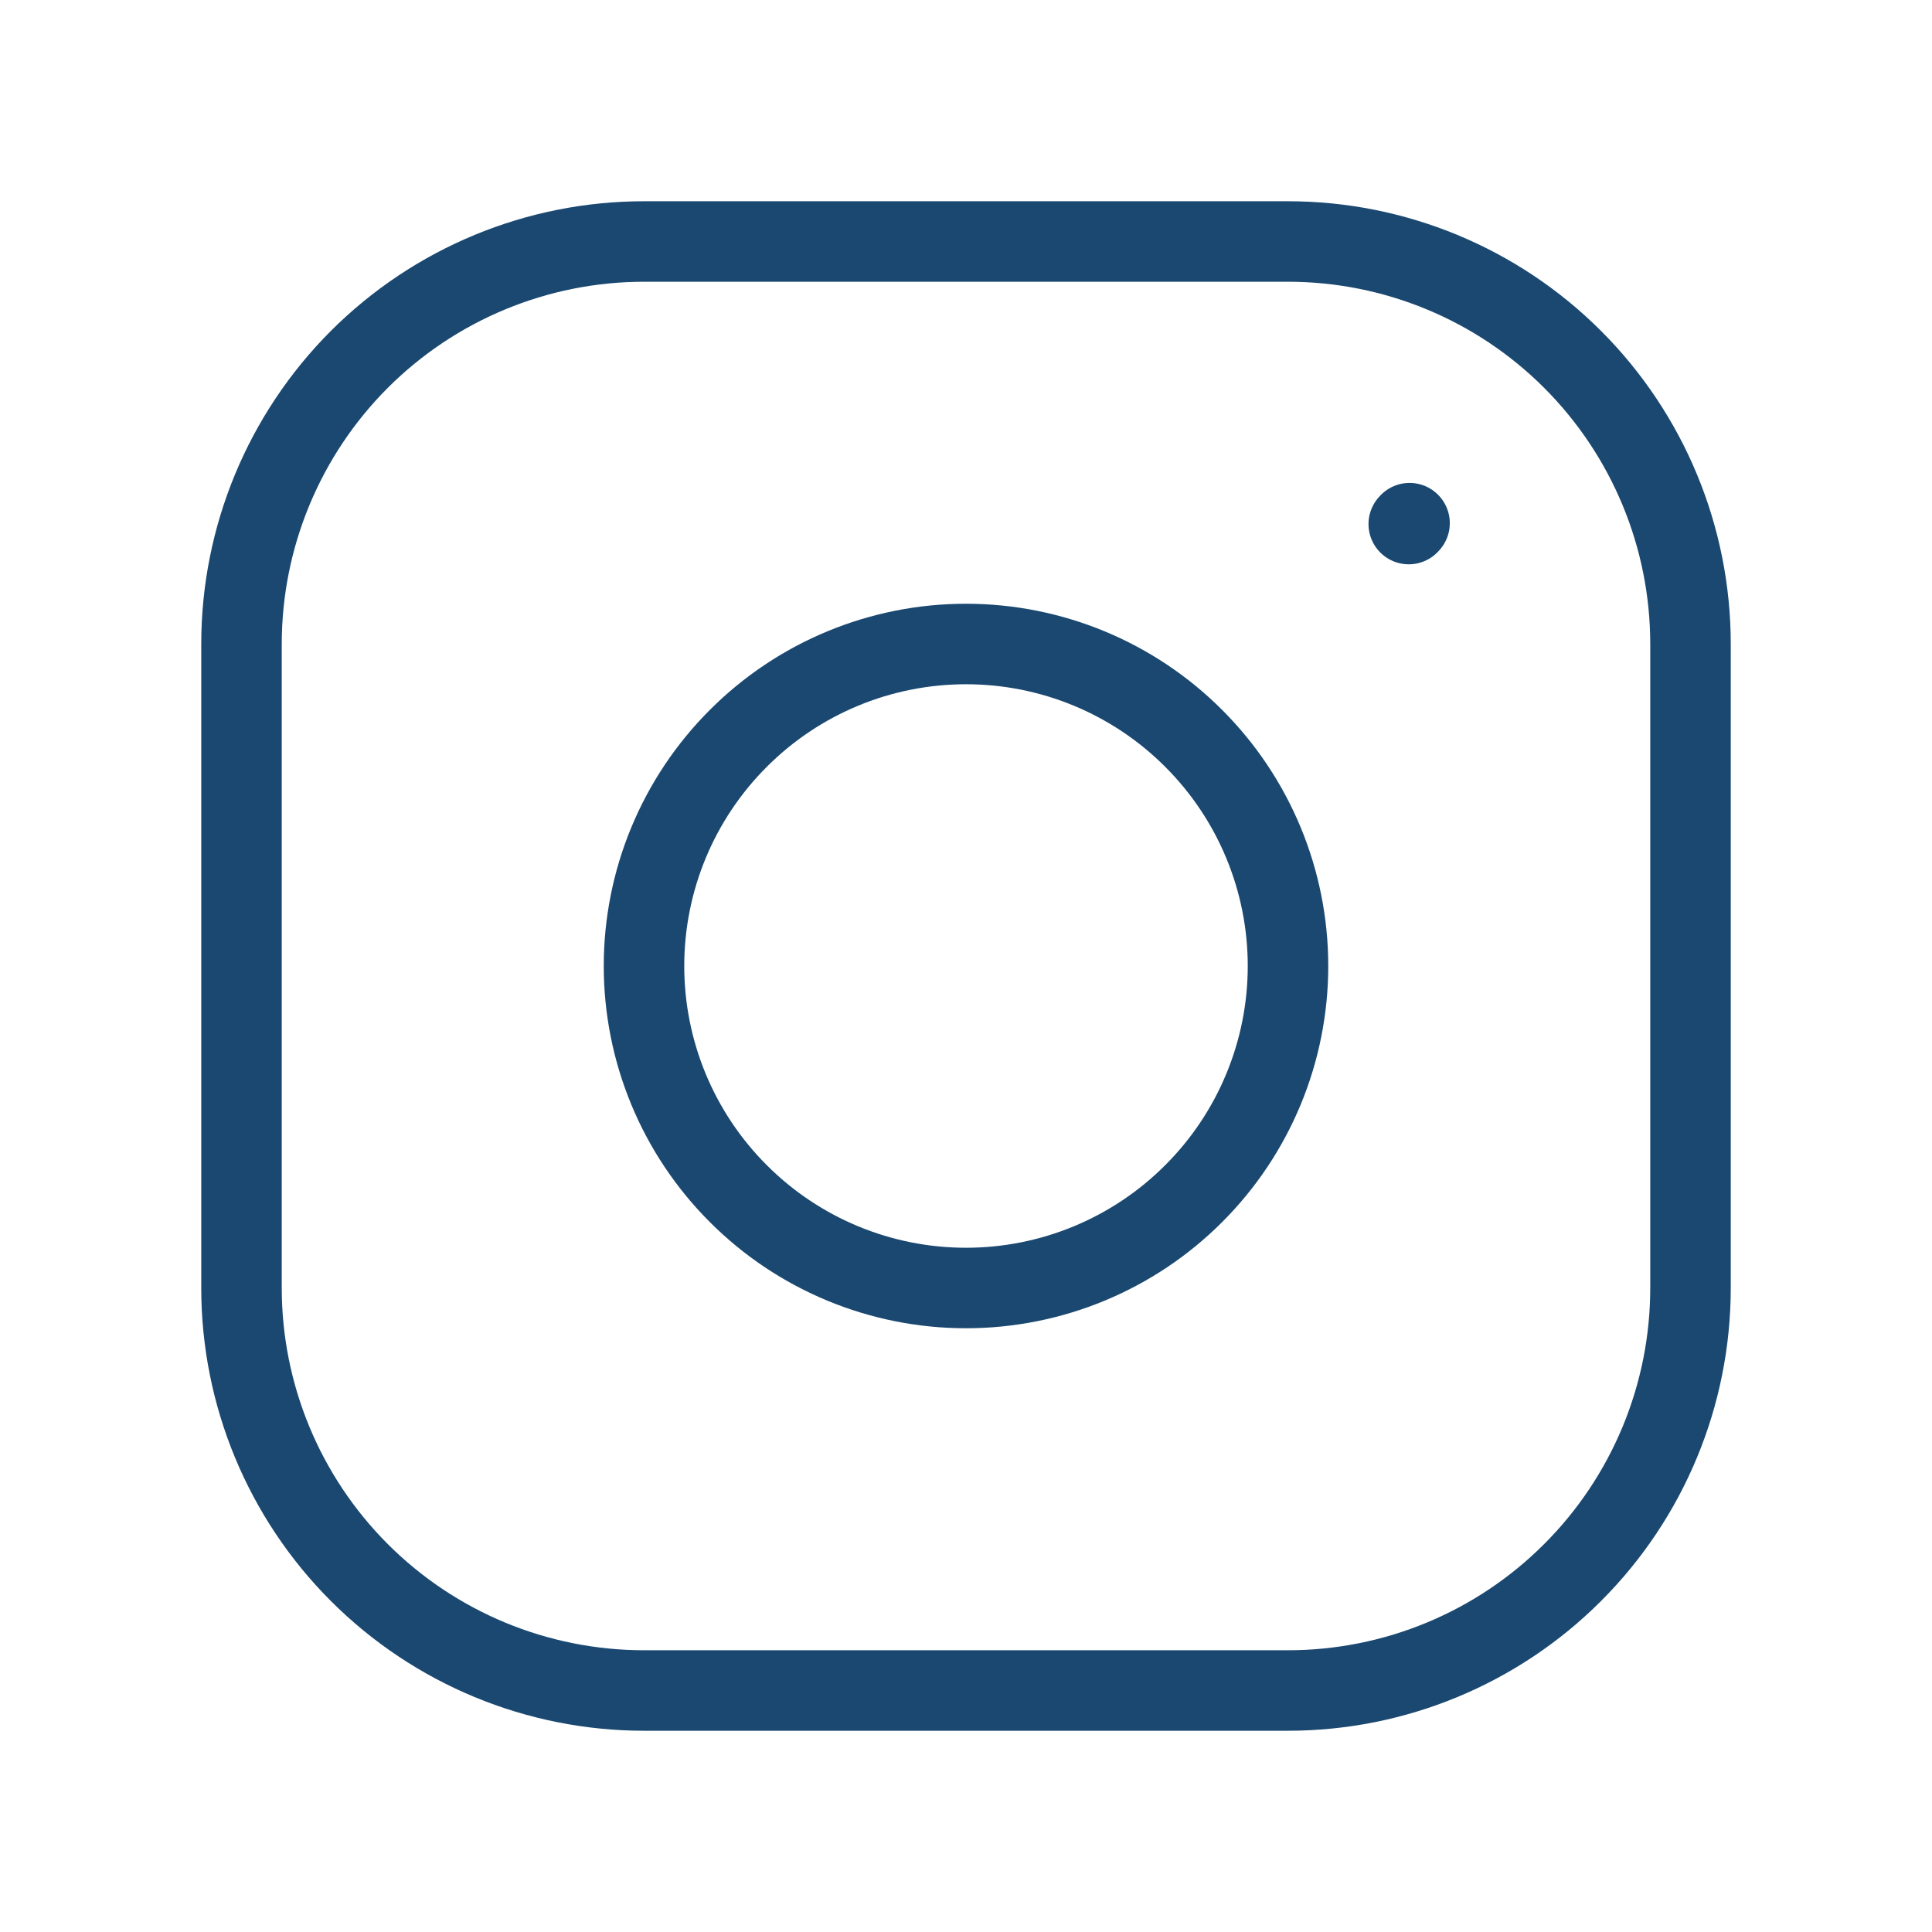
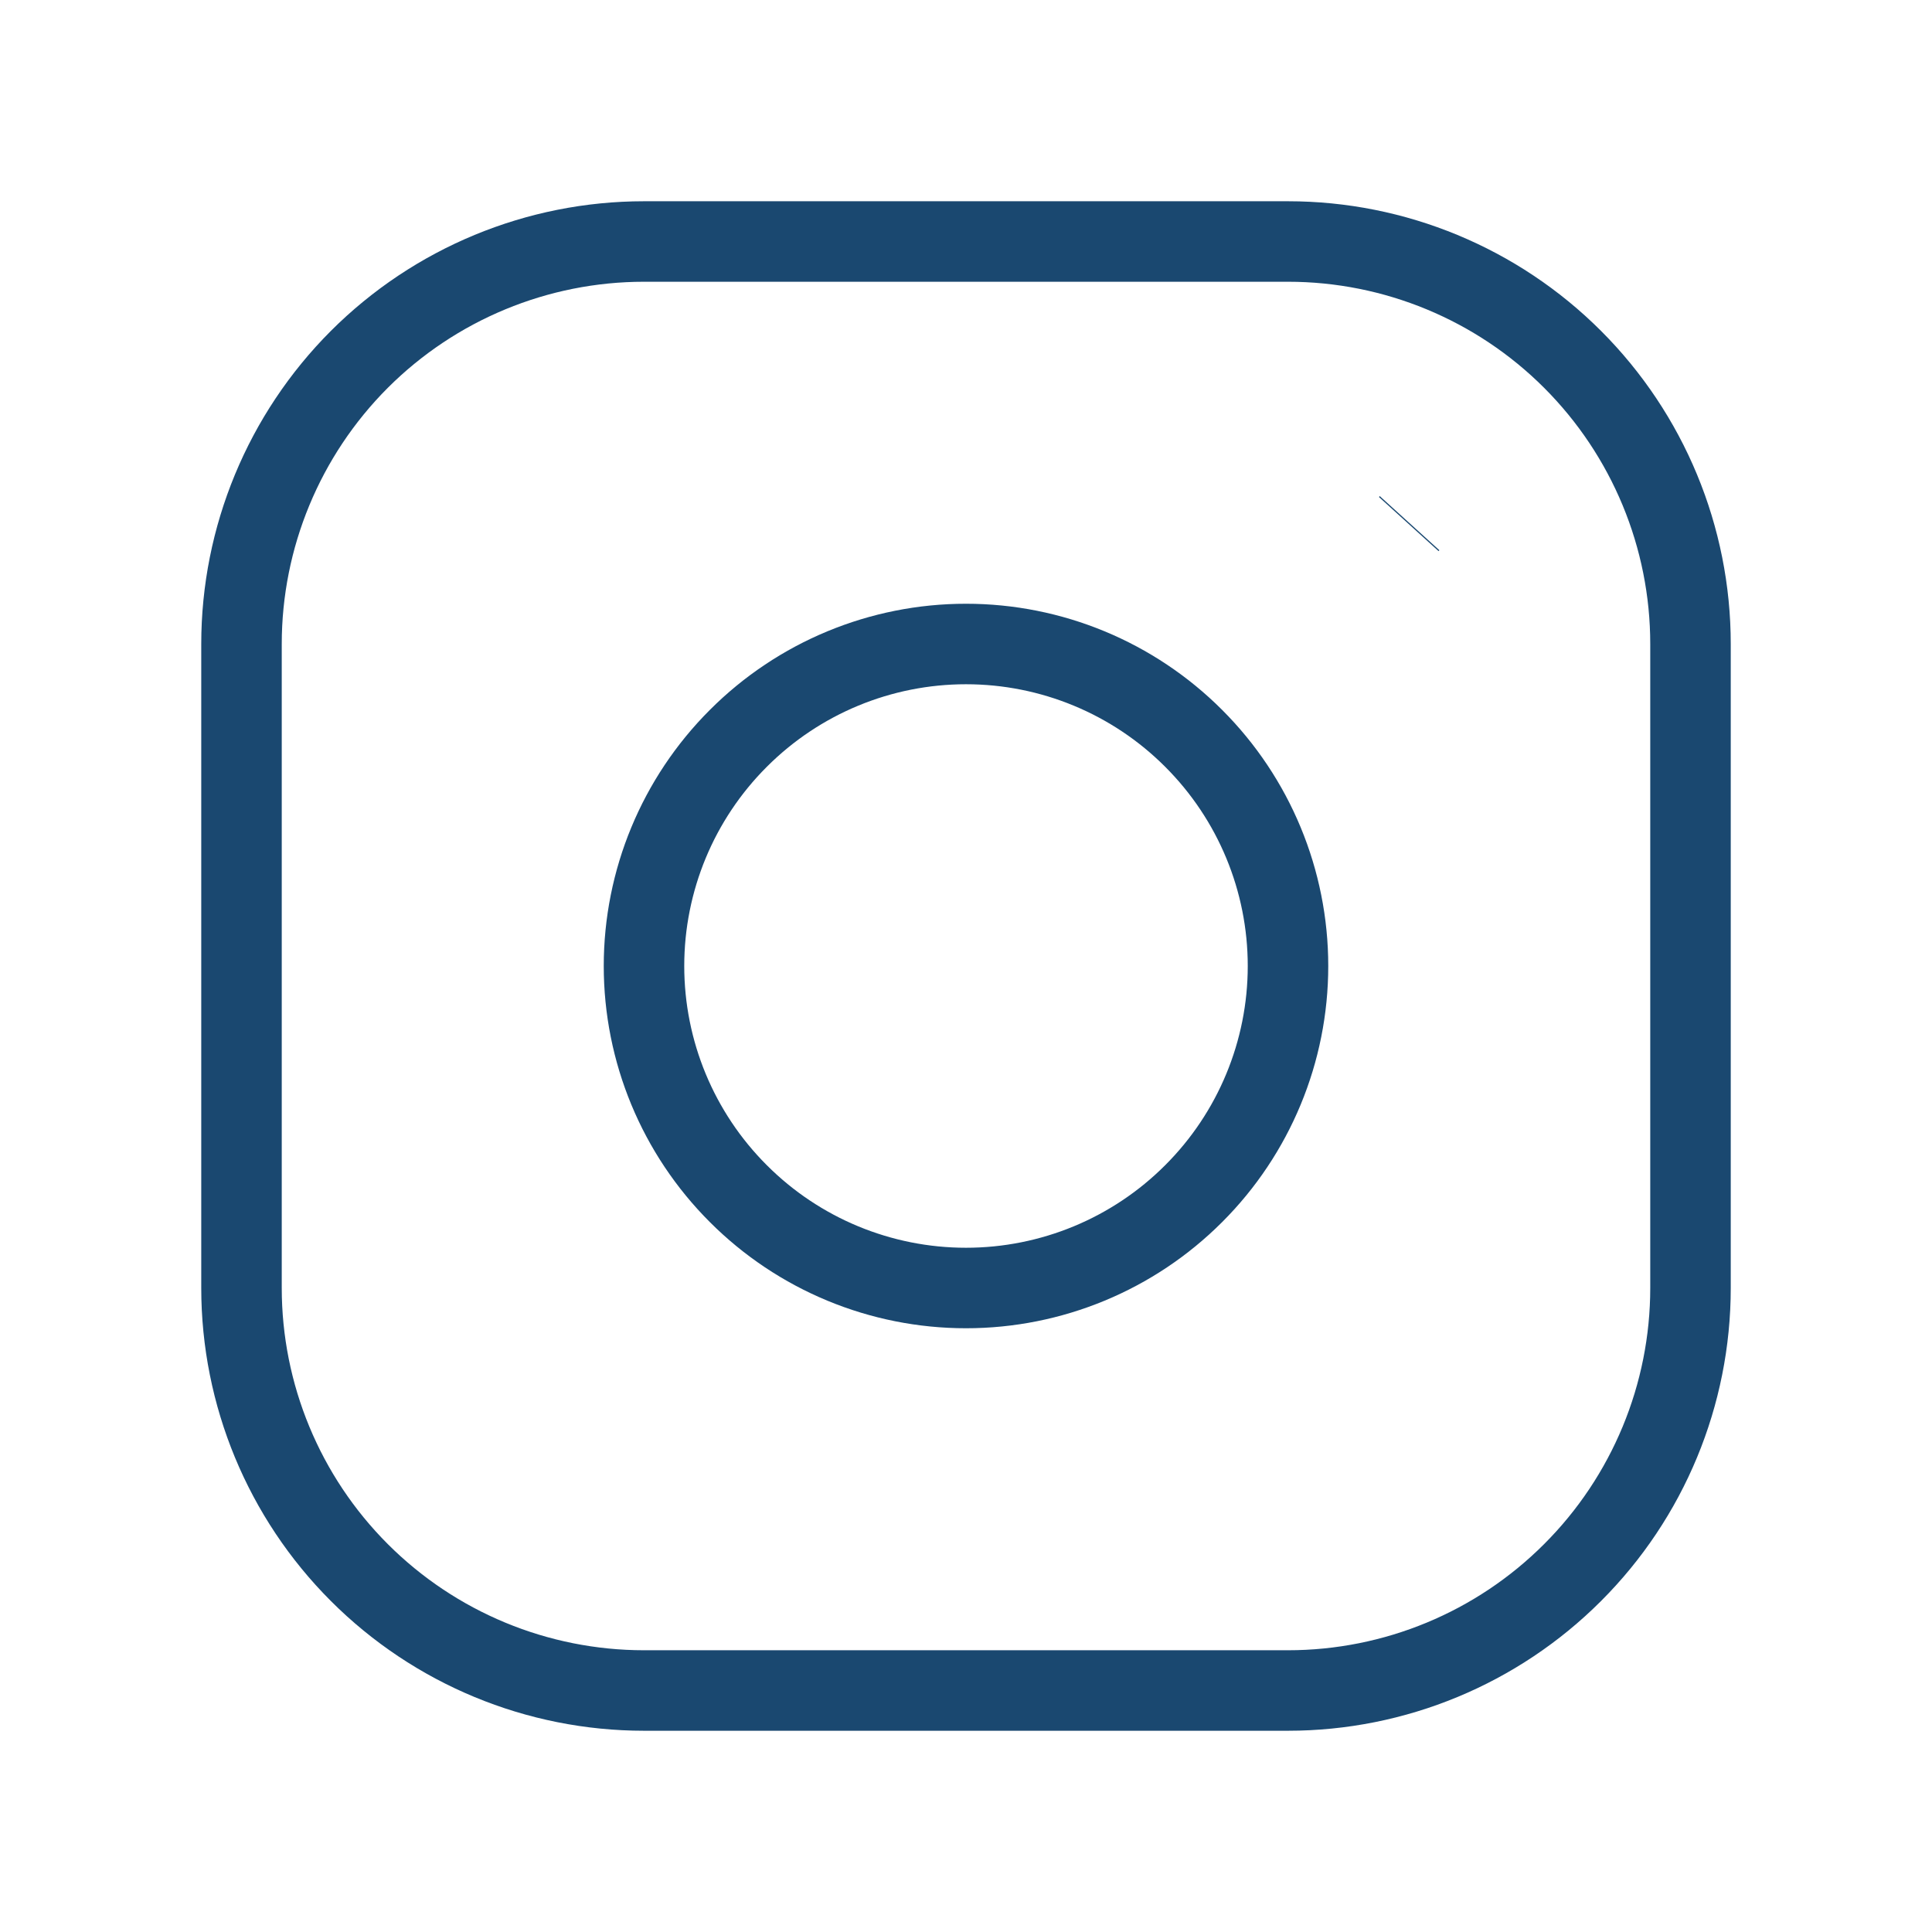
<svg xmlns="http://www.w3.org/2000/svg" width="24" height="24" viewBox="0 0 24 24" fill="none">
-   <path d="M12 16C13.061 16 14.078 15.579 14.828 14.828C15.579 14.078 16 13.061 16 12C16 10.939 15.579 9.922 14.828 9.172C14.078 8.421 13.061 8 12 8C10.939 8 9.922 8.421 9.172 9.172C8.421 9.922 8 10.939 8 12C8 13.061 8.421 14.078 9.172 14.828C9.922 15.579 10.939 16 12 16Z" stroke="#1A4870" stroke-linecap="round" stroke-linejoin="round" />
+   <path d="M12 16C13.061 16 14.078 15.579 14.828 14.828C15.579 14.078 16 13.061 16 12C16 10.939 15.579 9.922 14.828 9.172C14.078 8.421 13.061 8 12 8C10.939 8 9.922 8.421 9.172 9.172C8.421 9.922 8 10.939 8 12C8 13.061 8.421 14.078 9.172 14.828C9.922 15.579 10.939 16 12 16Z" stroke="#1A4870" strokeLinecap="round" strokeLinejoin="round" />
  <path d="M3 16V8C3 6.674 3.527 5.402 4.464 4.464C5.402 3.527 6.674 3 8 3H16C17.326 3 18.598 3.527 19.535 4.464C20.473 5.402 21 6.674 21 8V16C21 17.326 20.473 18.598 19.535 19.535C18.598 20.473 17.326 21 16 21H8C6.674 21 5.402 20.473 4.464 19.535C3.527 18.598 3 17.326 3 16Z" stroke="#1A4870" />
-   <path d="M17.5 6.51L17.51 6.499" stroke="#1A4870" stroke-linecap="round" stroke-linejoin="round" />
+   <path d="M17.5 6.51L17.51 6.499" stroke="#1A4870" strokeLinecap="round" strokeLinejoin="round" />
</svg>
